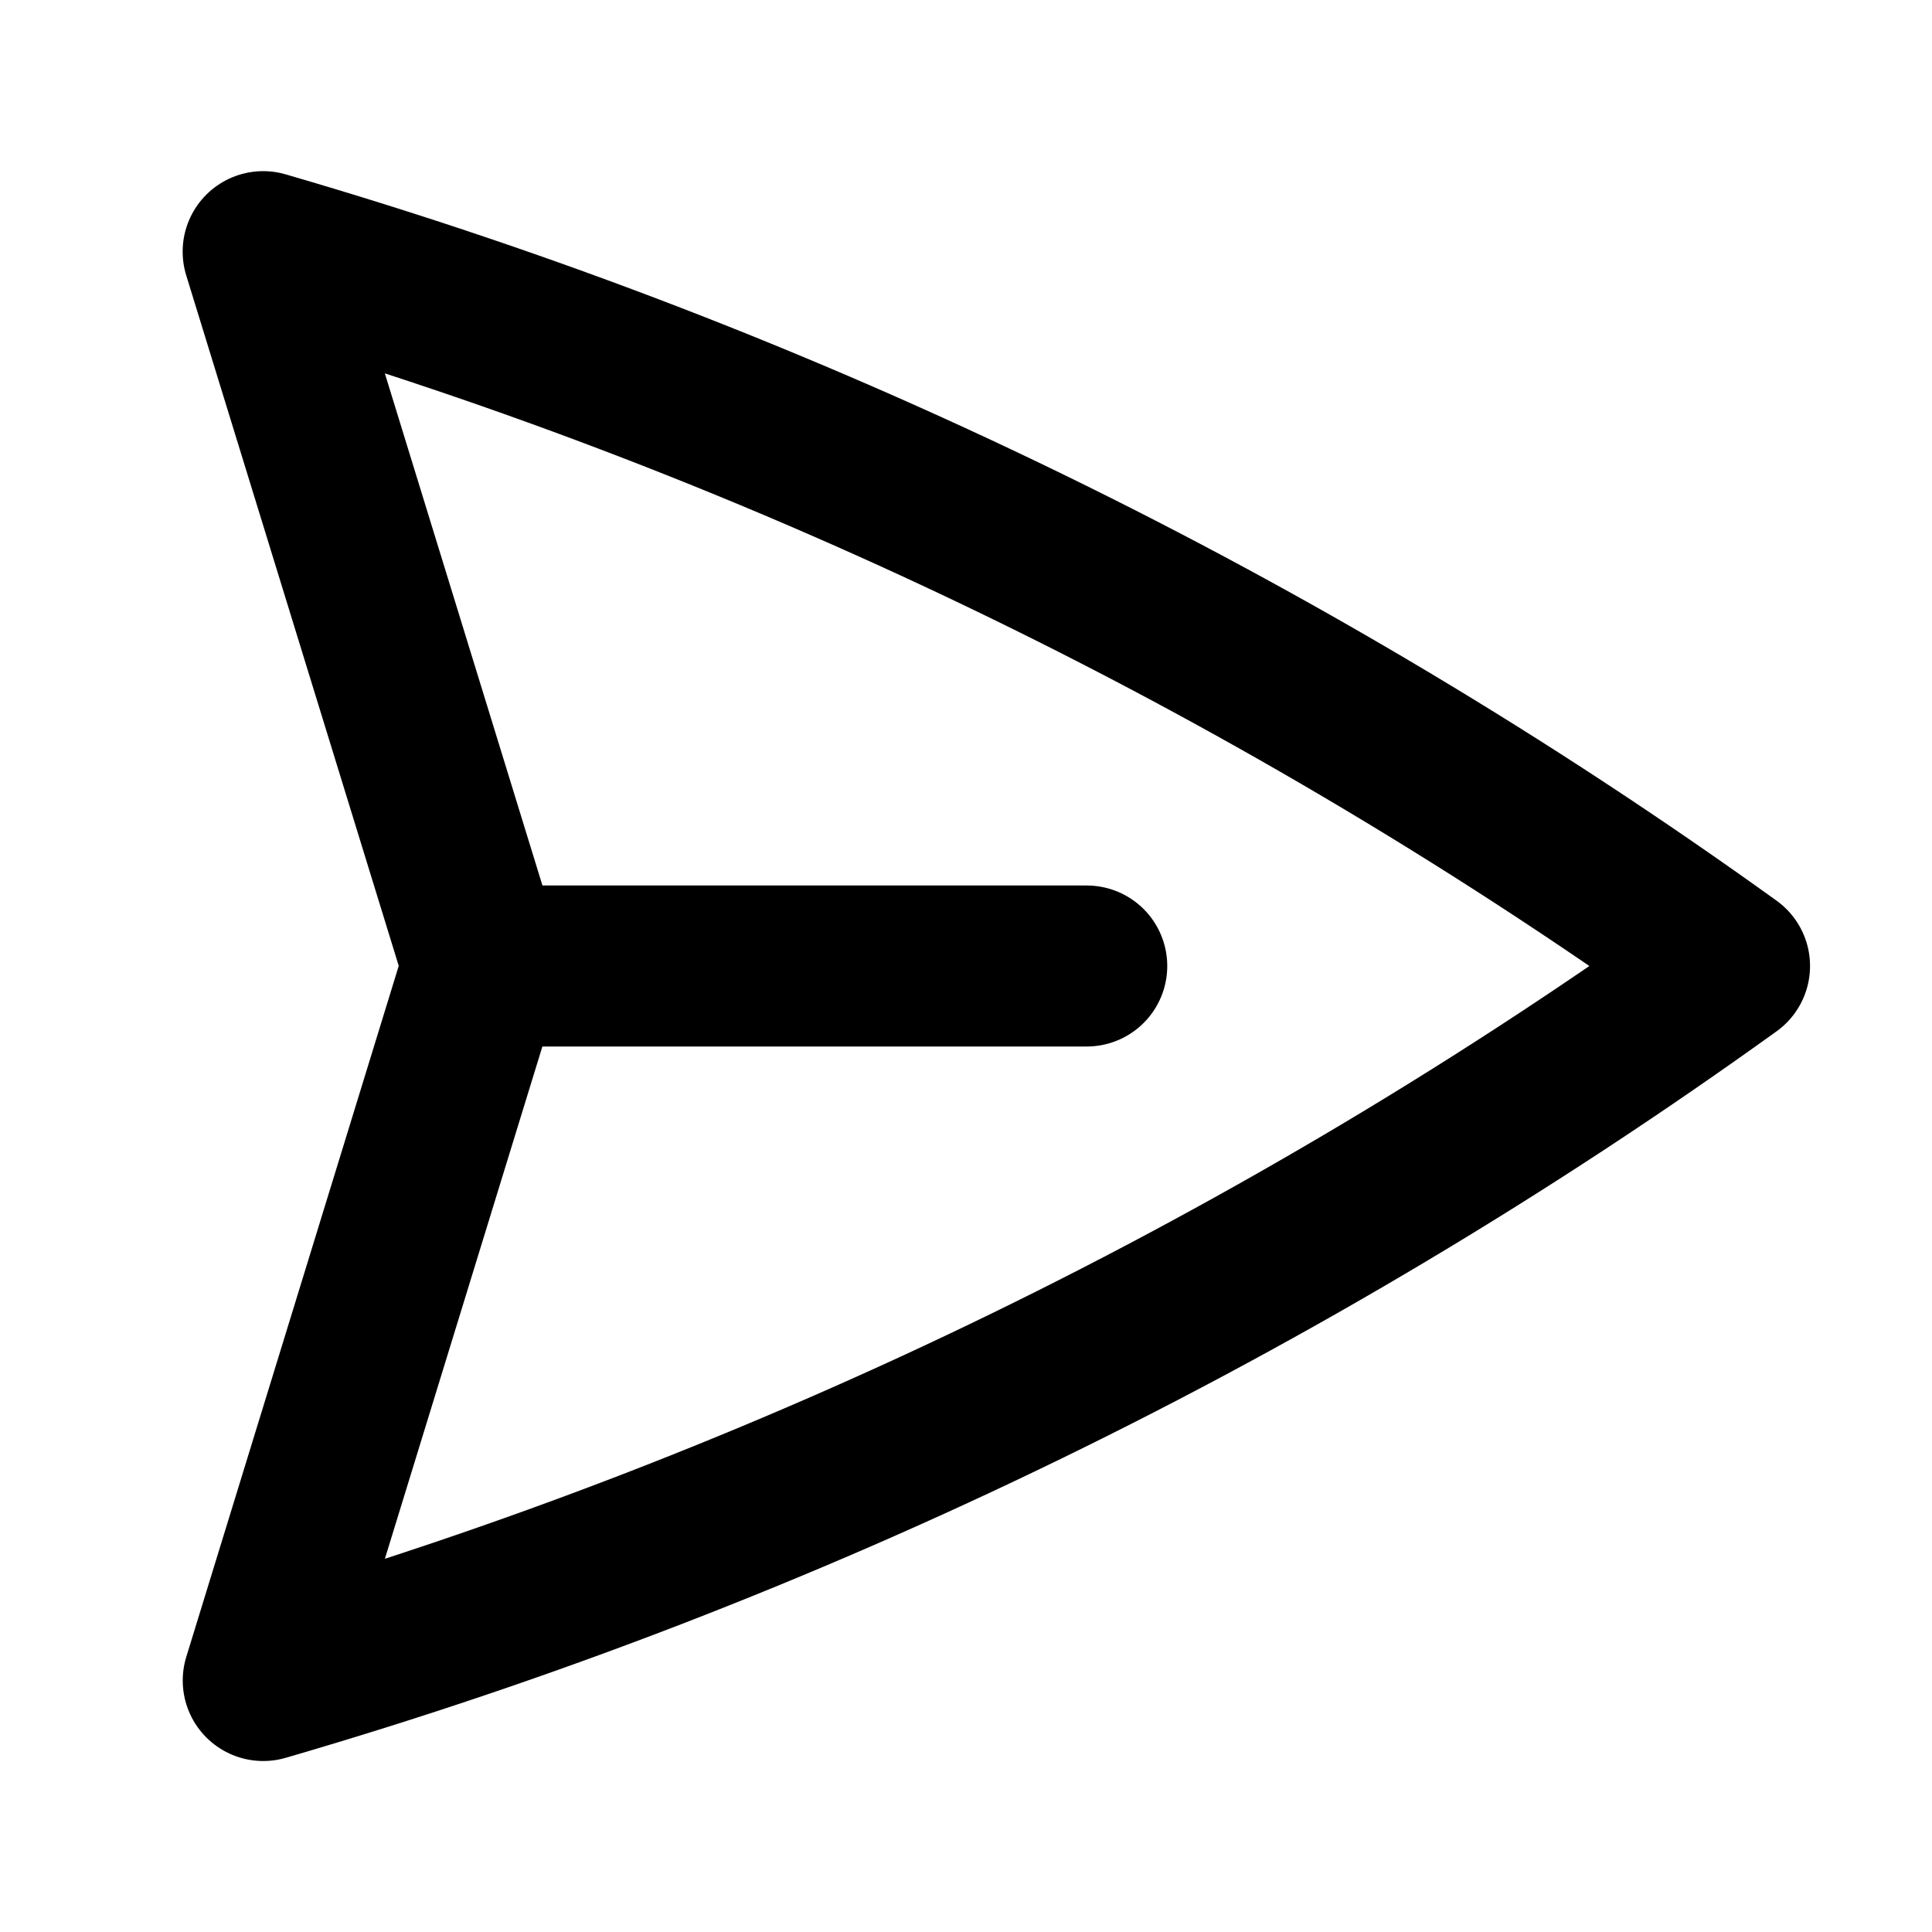
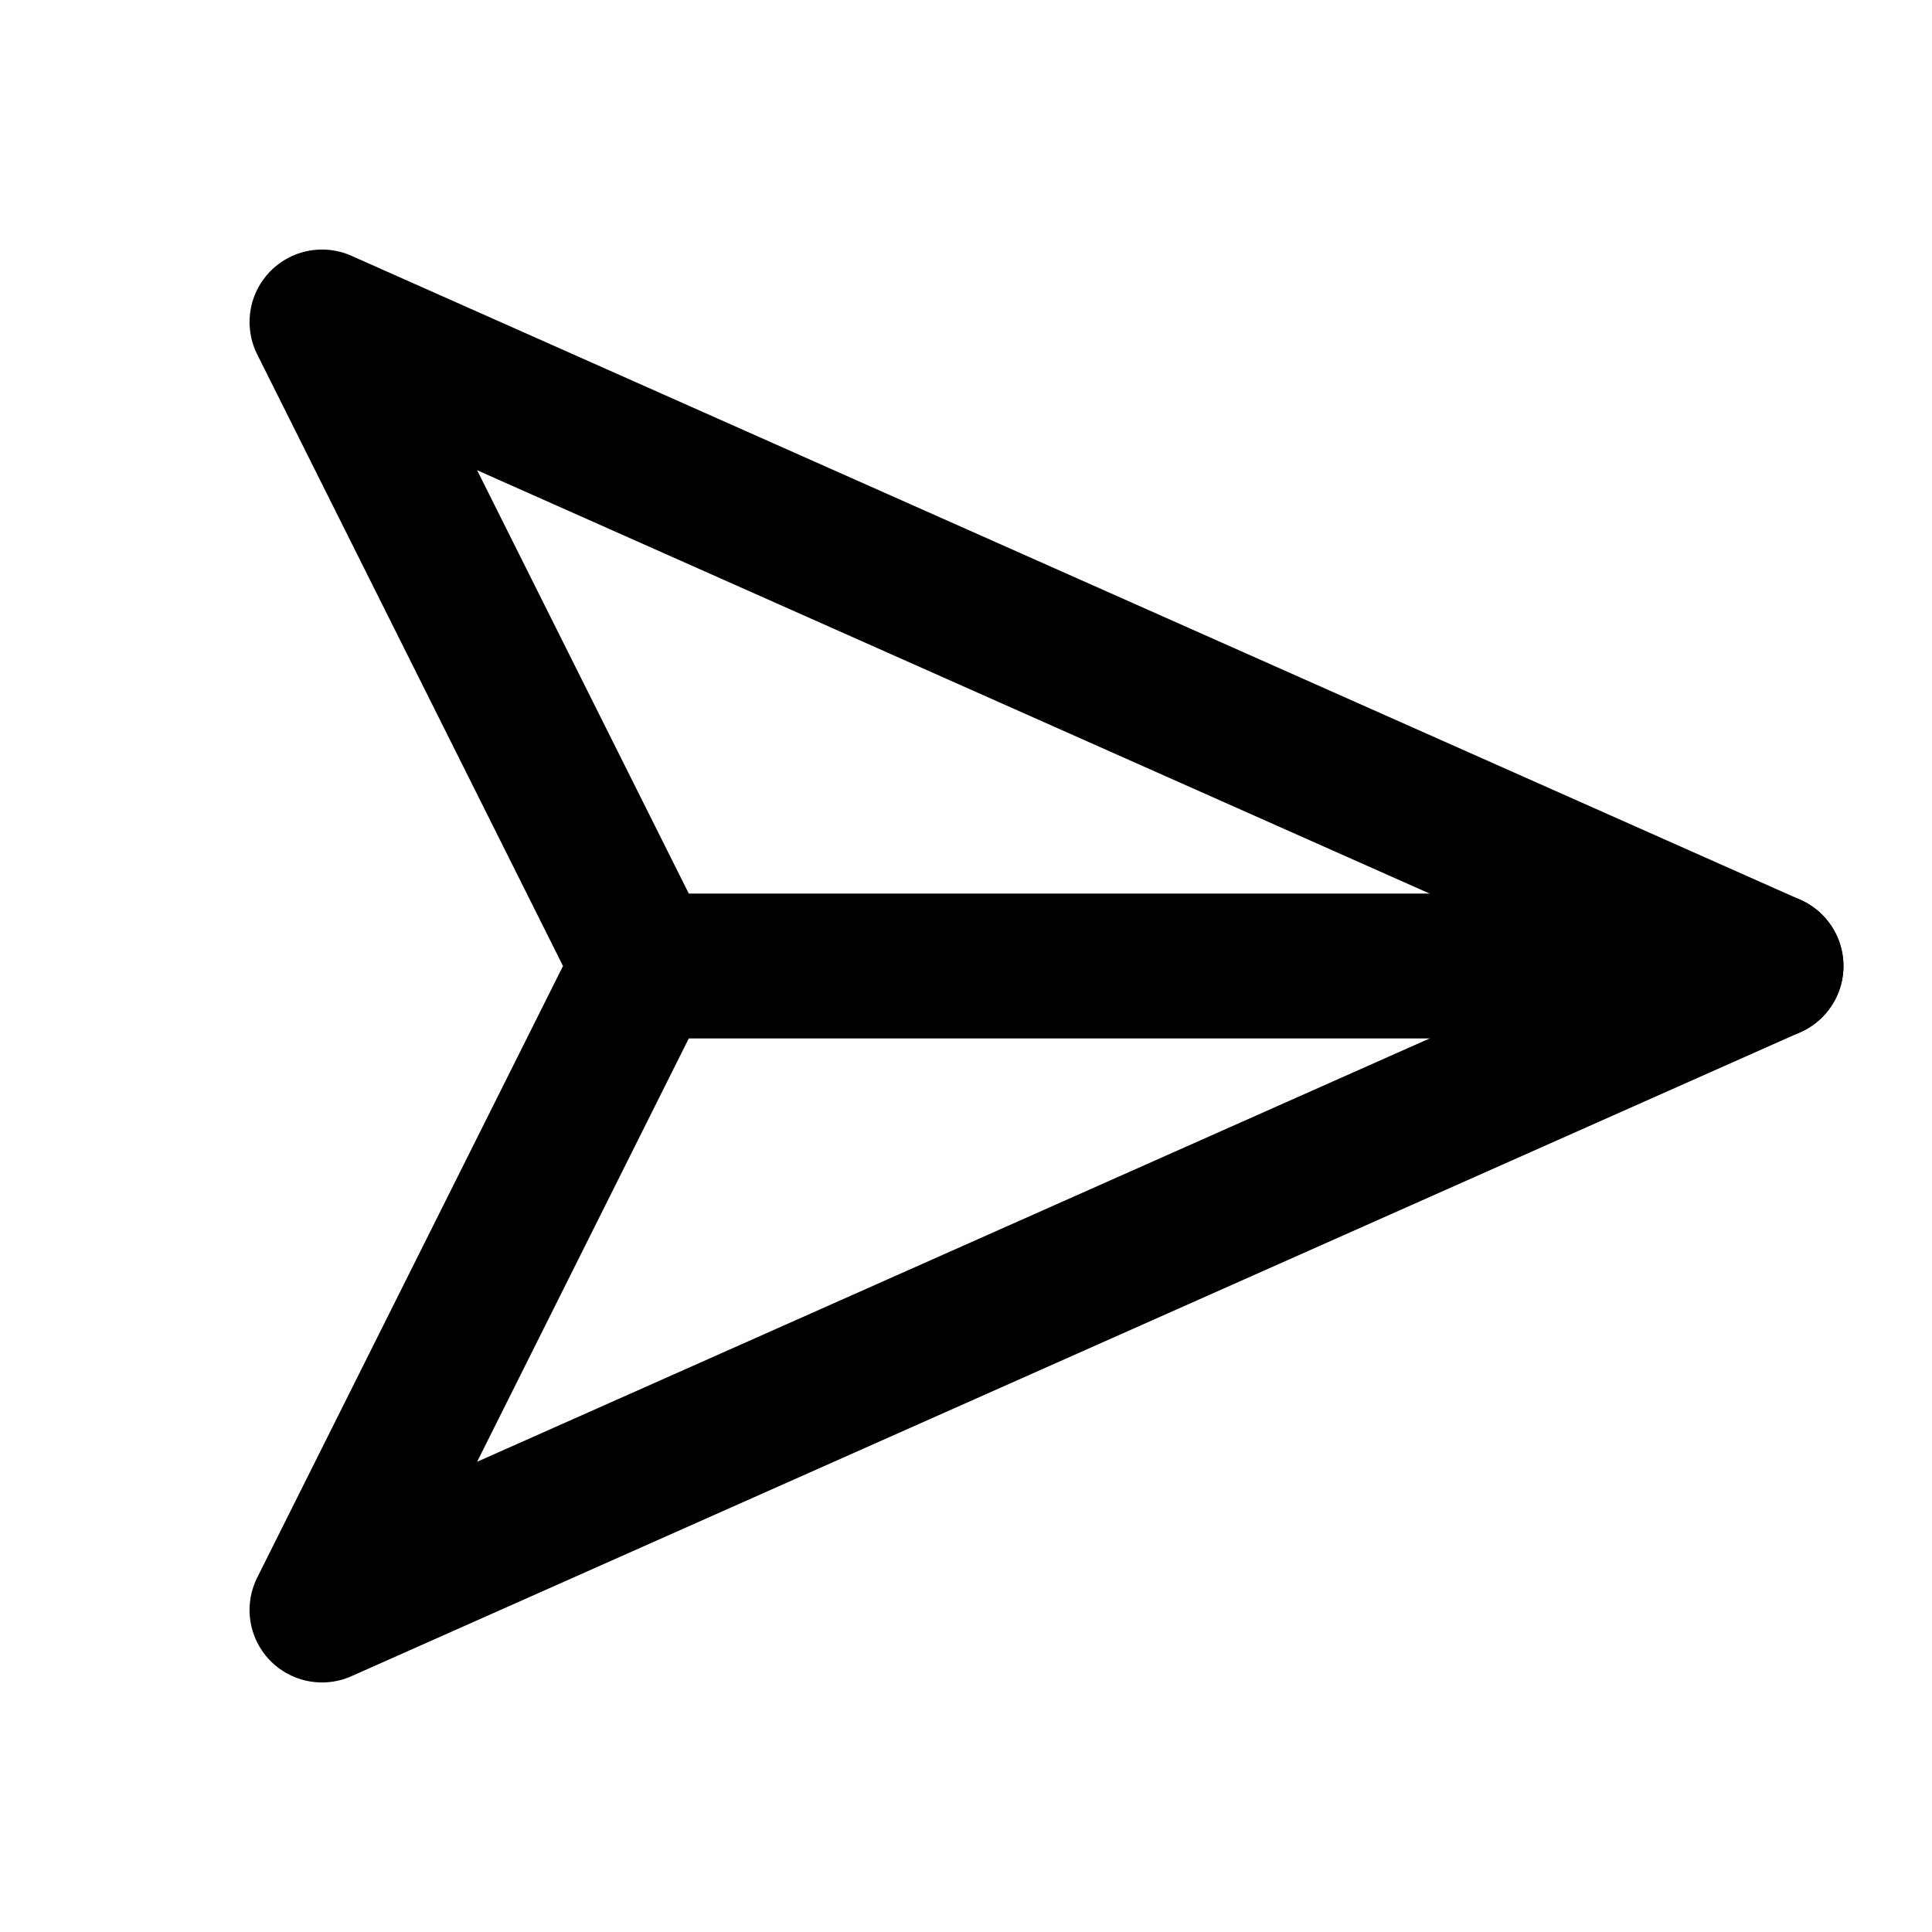
- <svg xmlns="http://www.w3.org/2000/svg" viewBox="0 0 24 24" fill="none" stroke="currentColor" stroke-width="2" stroke-linecap="round" stroke-linejoin="round">
-   <path d="M6 12L3.269 3.126A59.768 59.768 0 0121.485 12 59.77 59.77 0 013.27 20.876L5.999 12Zm0 0h7.5" />
+ <svg xmlns="http://www.w3.org/2000/svg" viewBox="0 0 24 24" fill="none" stroke="currentColor" stroke-width="1.8" stroke-linecap="round" stroke-linejoin="round">
+   <path d="M4 4l18 8-18 8 4-8z" />
+   <path d="M8 12h14" />
</svg>
